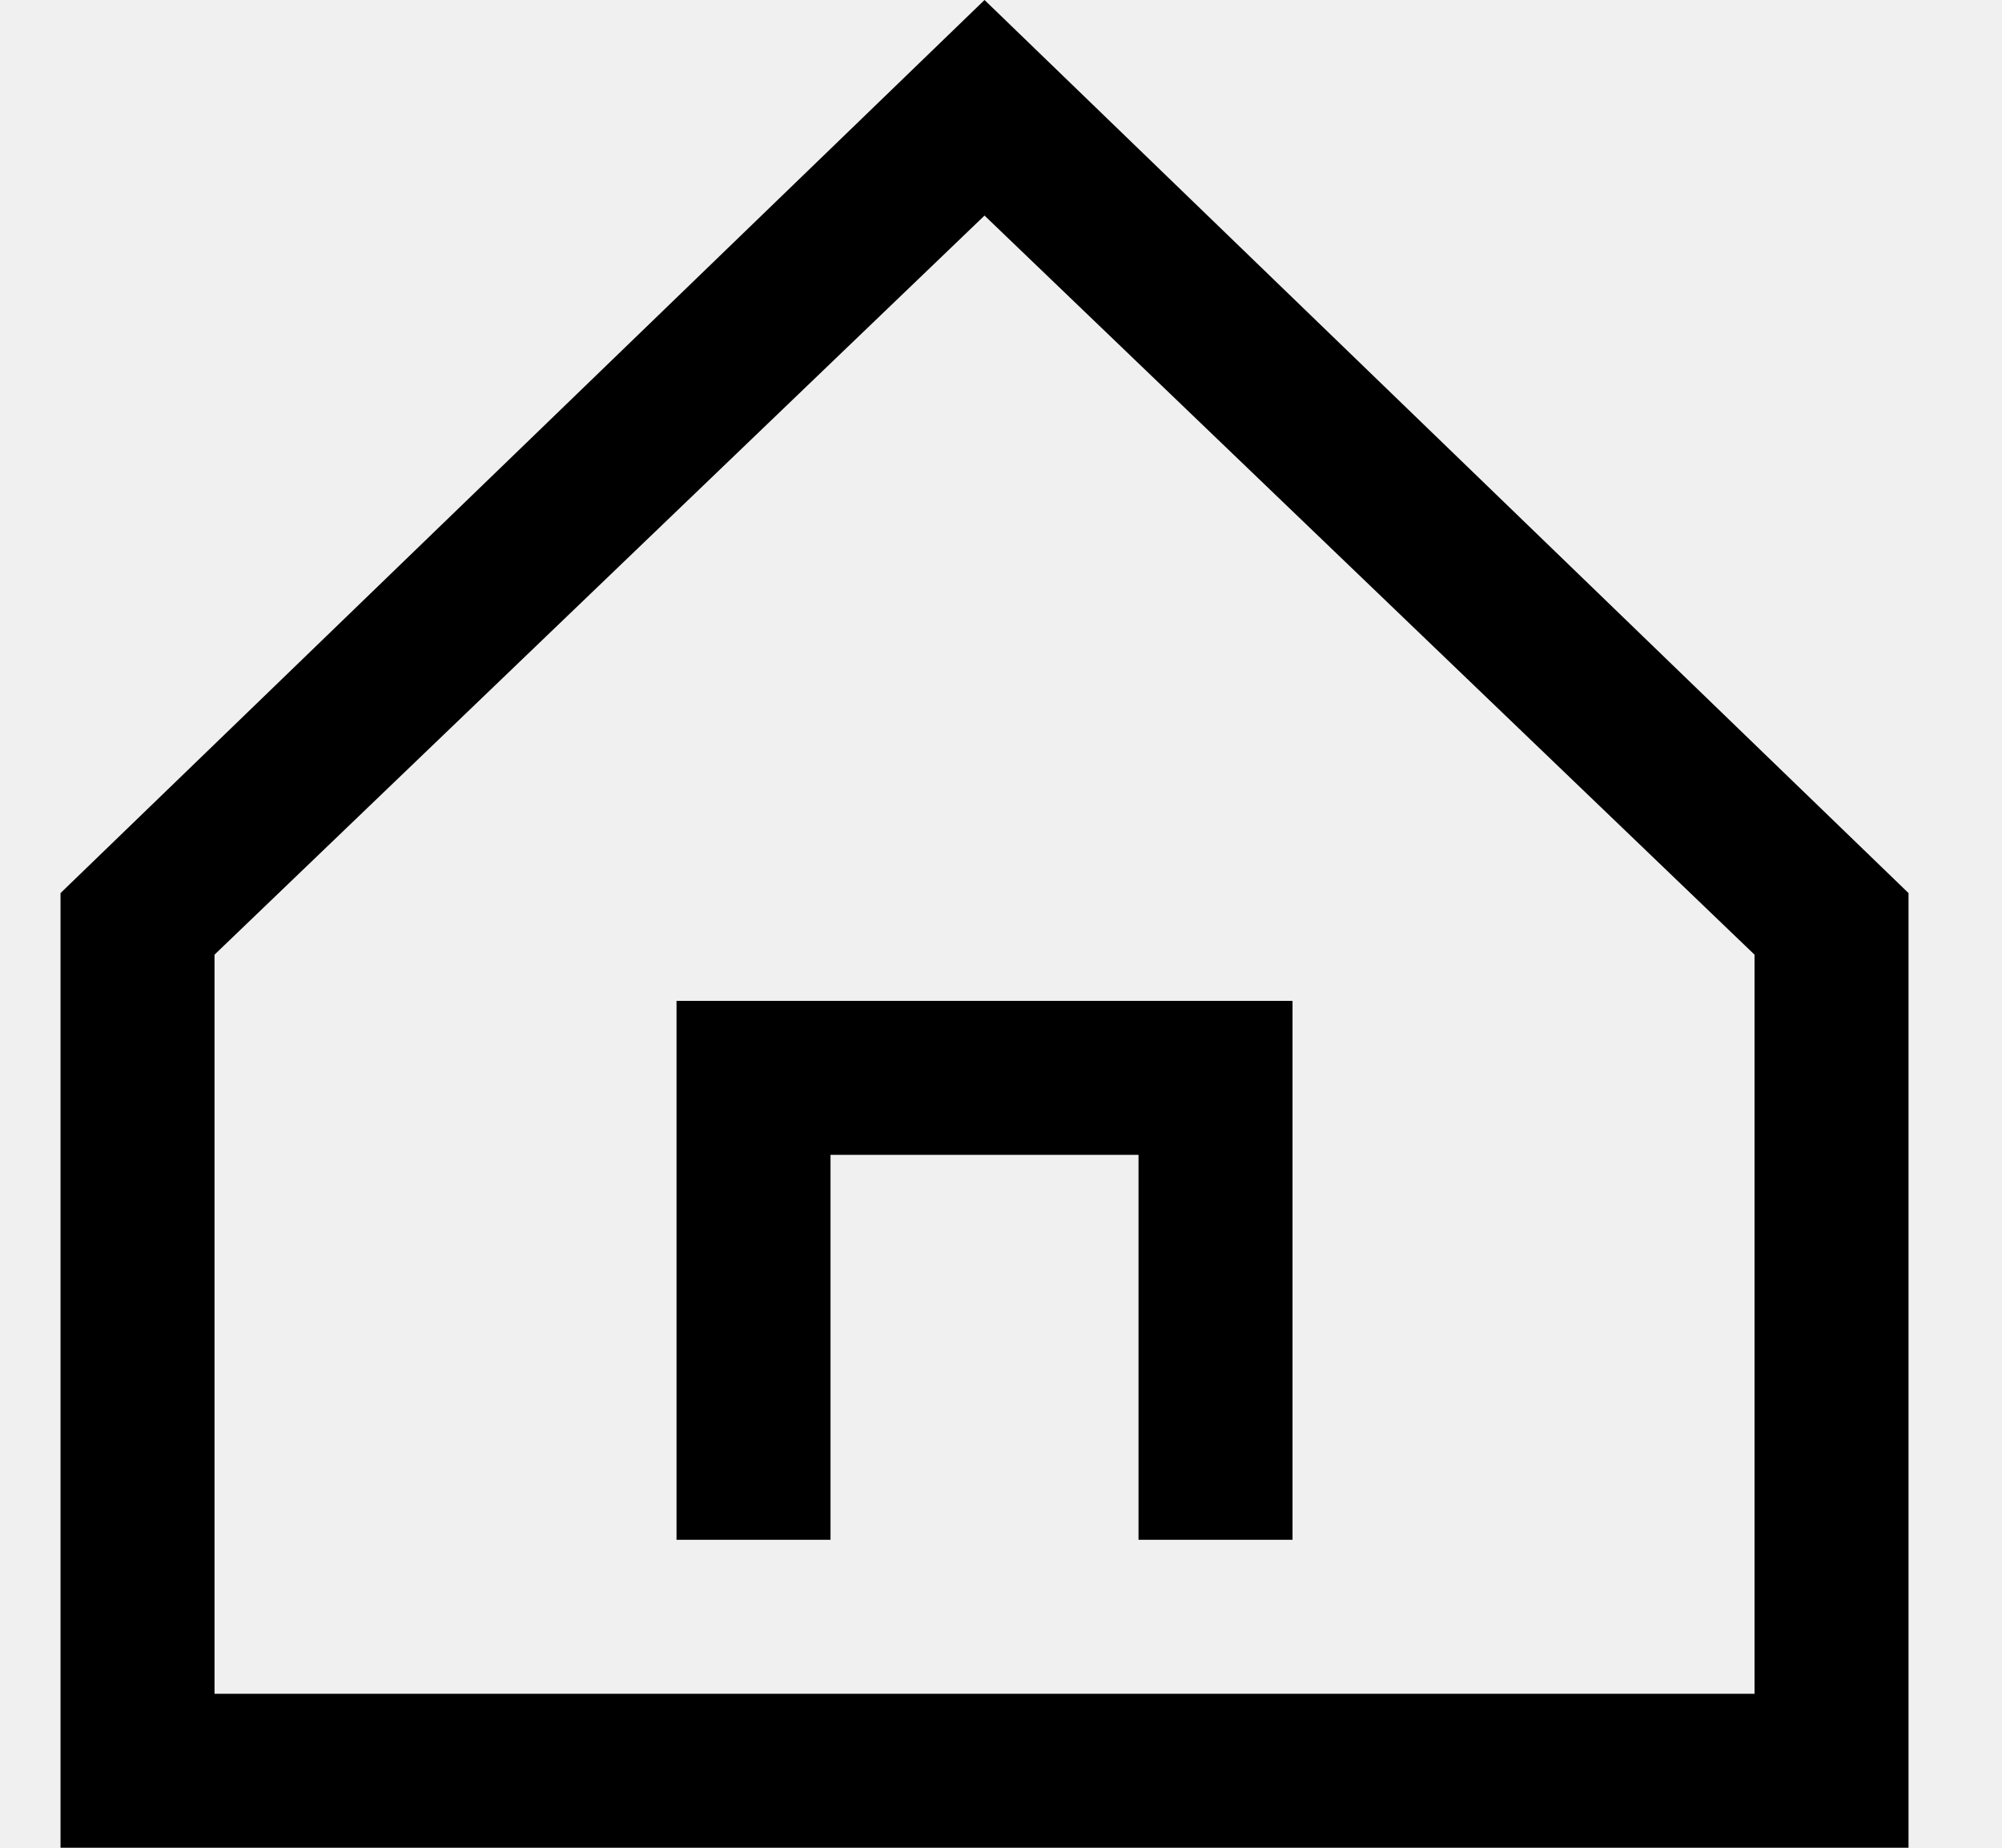
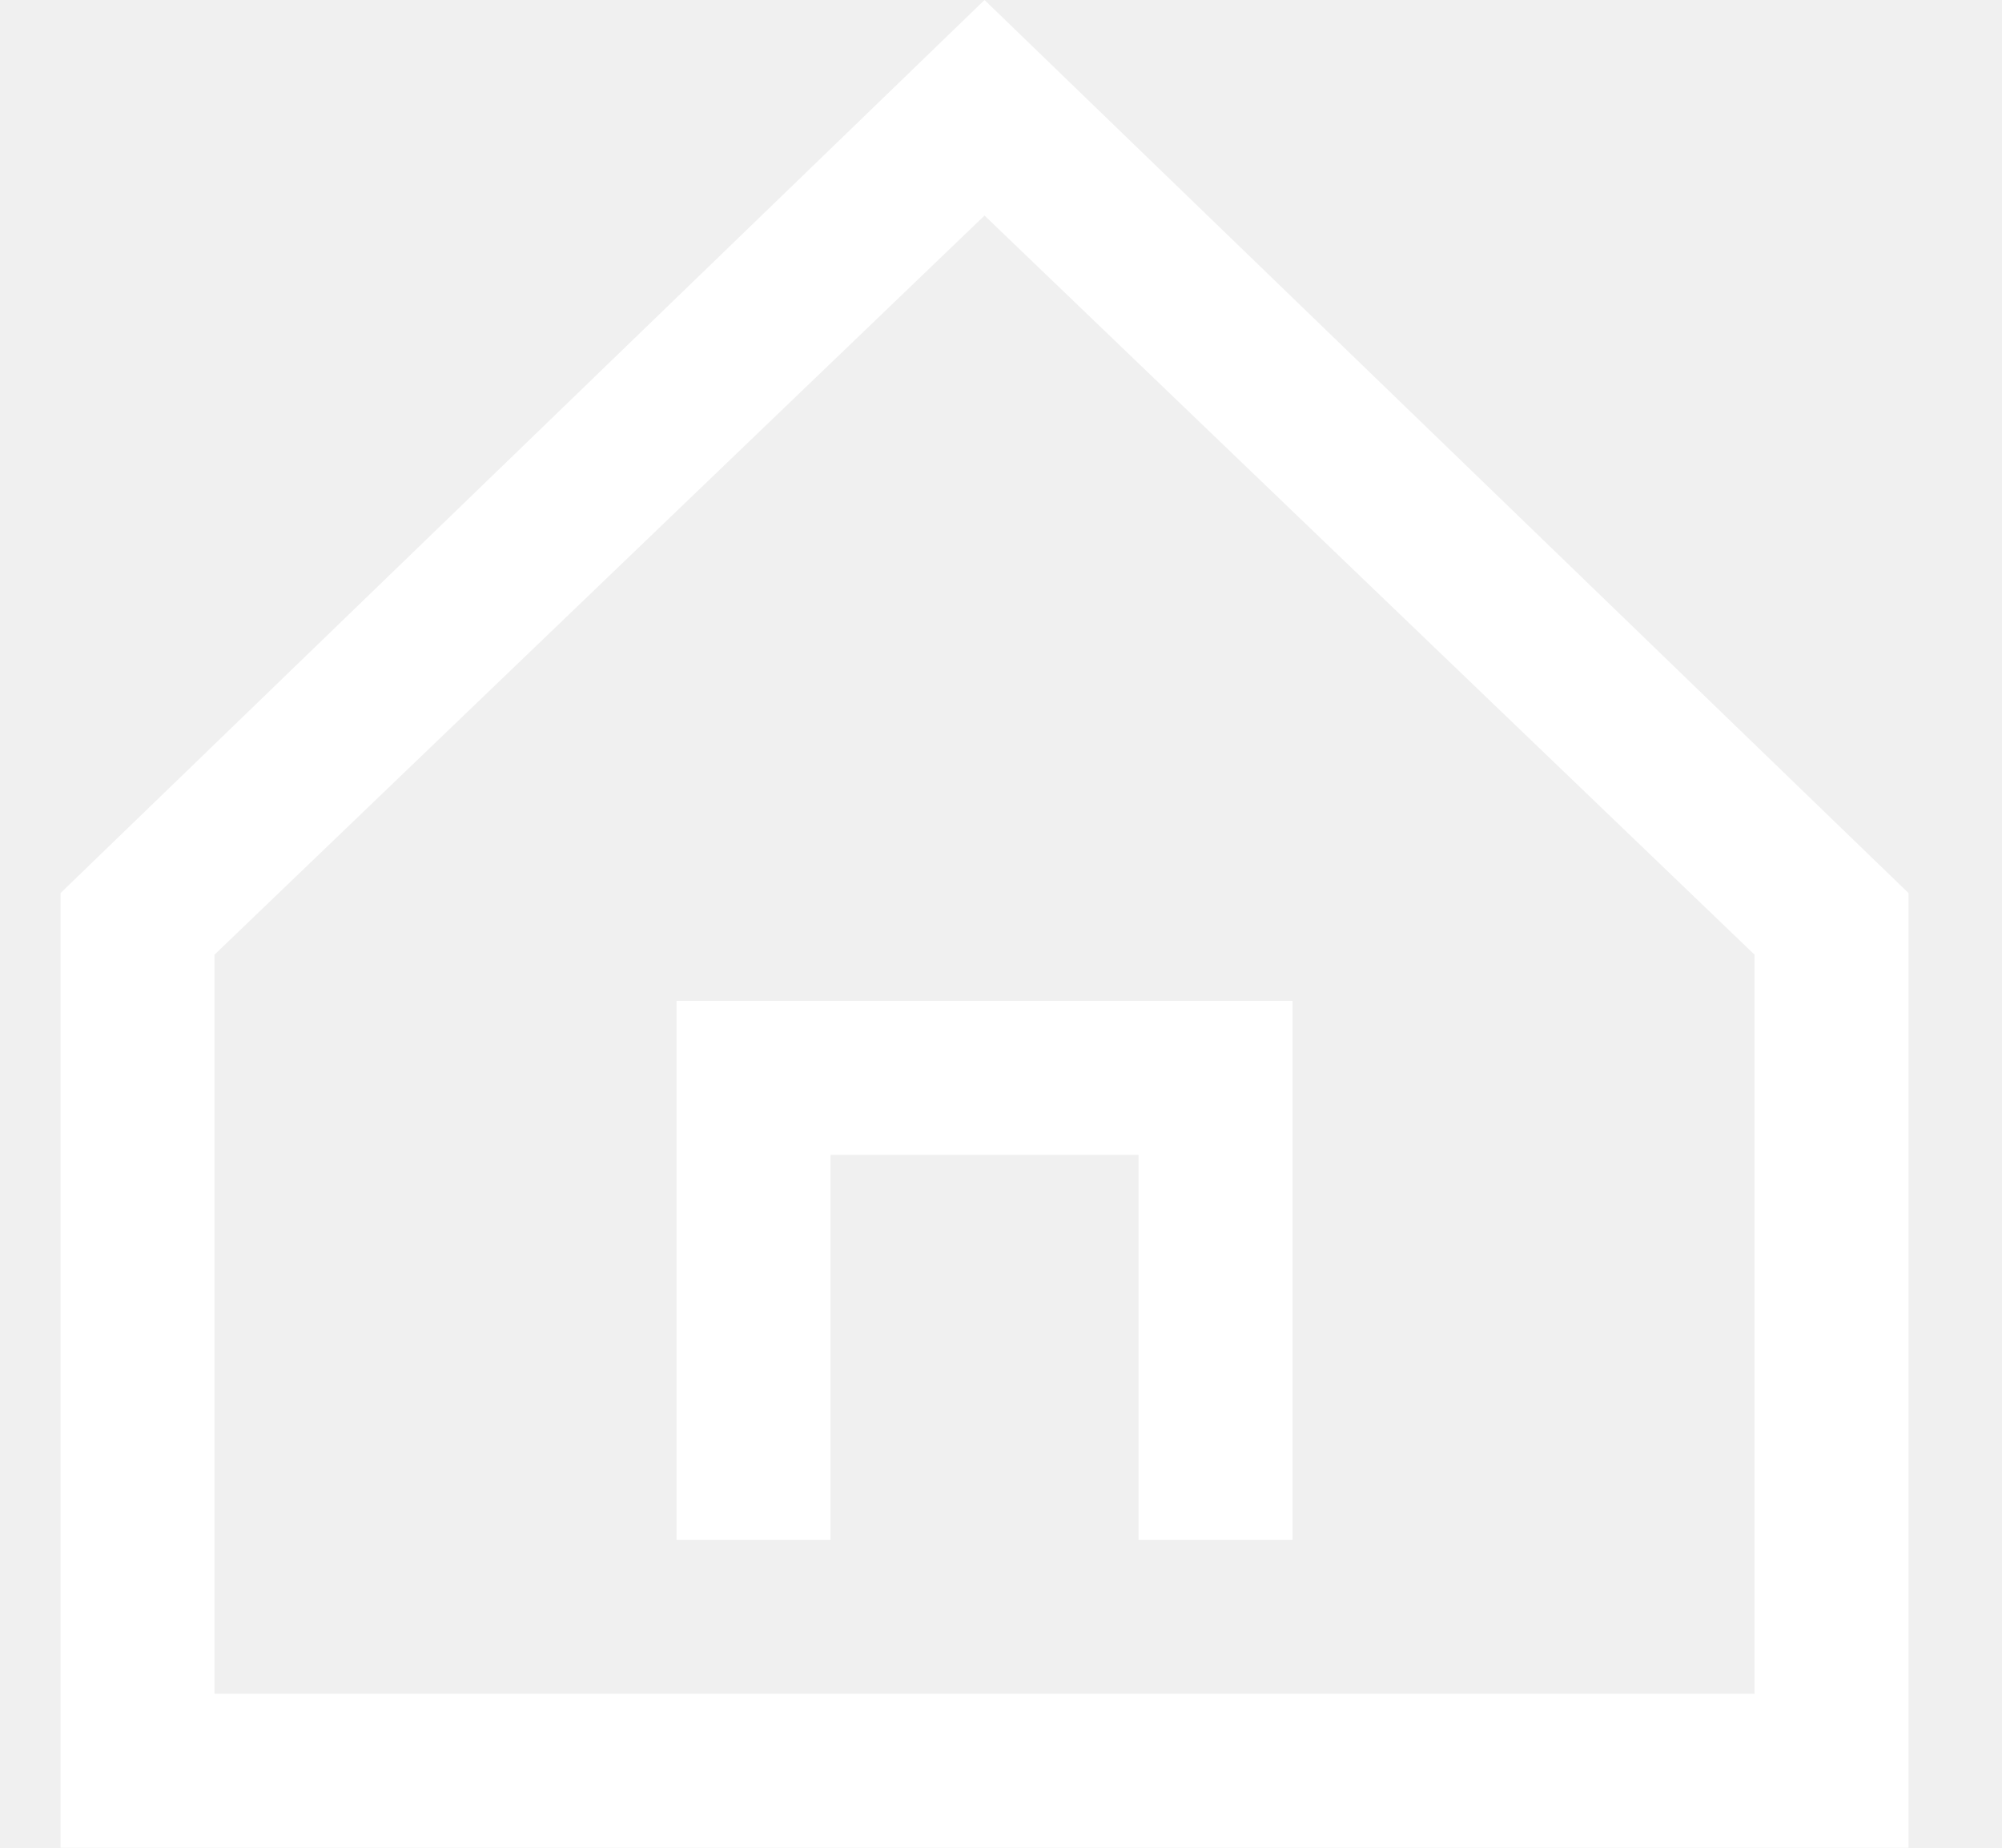
<svg xmlns="http://www.w3.org/2000/svg" width="13" height="12" fill="none" viewBox="0 0 13 12">
-   <path fill="#000" d="m6.393 0-6 5.8V12h12V5.8l-6-5.8Zm5 11h-10V6.2l5-4.8 5 4.8V11Z" />
-   <path fill="#000" d="M4.393 10h1V7.5h2V10h1V6.5h-4V10Z" />
+   <path fill="#fff" d="m6.393 0-6 5.8V12h12V5.8l-6-5.8Zm5 11h-10V6.2l5-4.8 5 4.8V11Z" />
+   <path fill="#fff" d="M4.393 10h1V7.5h2V10h1V6.5h-4V10Z" />
</svg>
